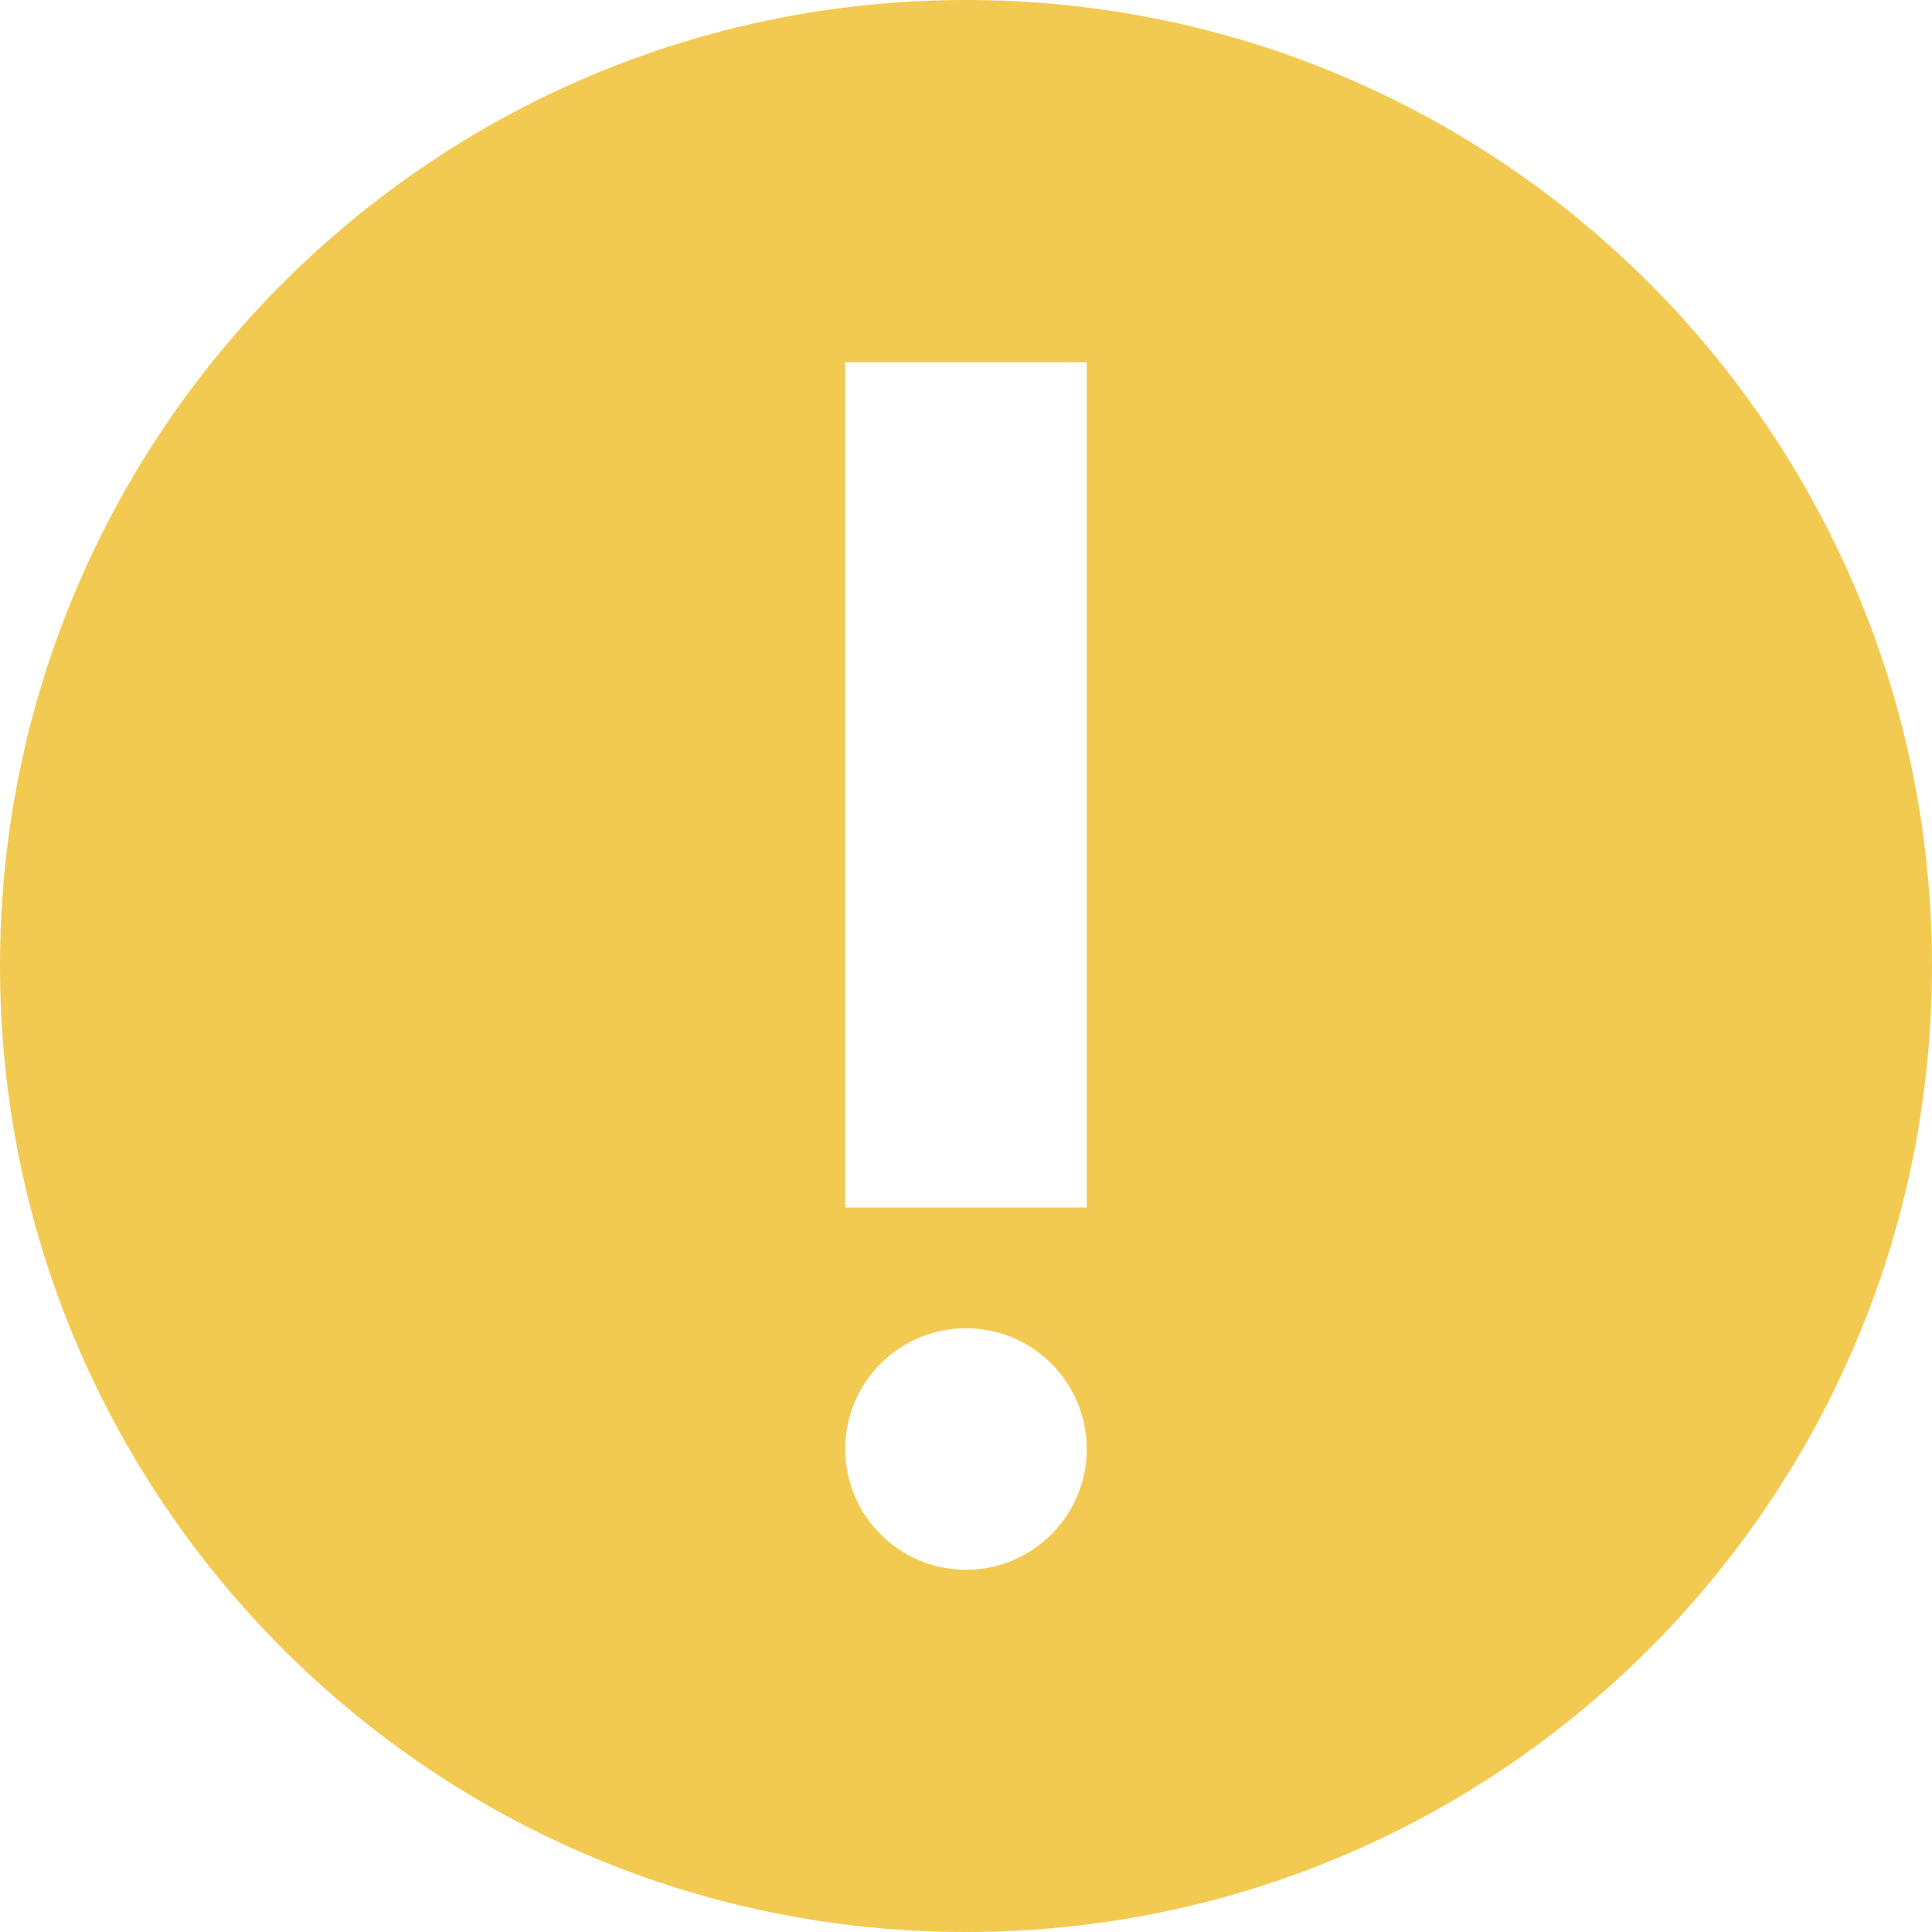
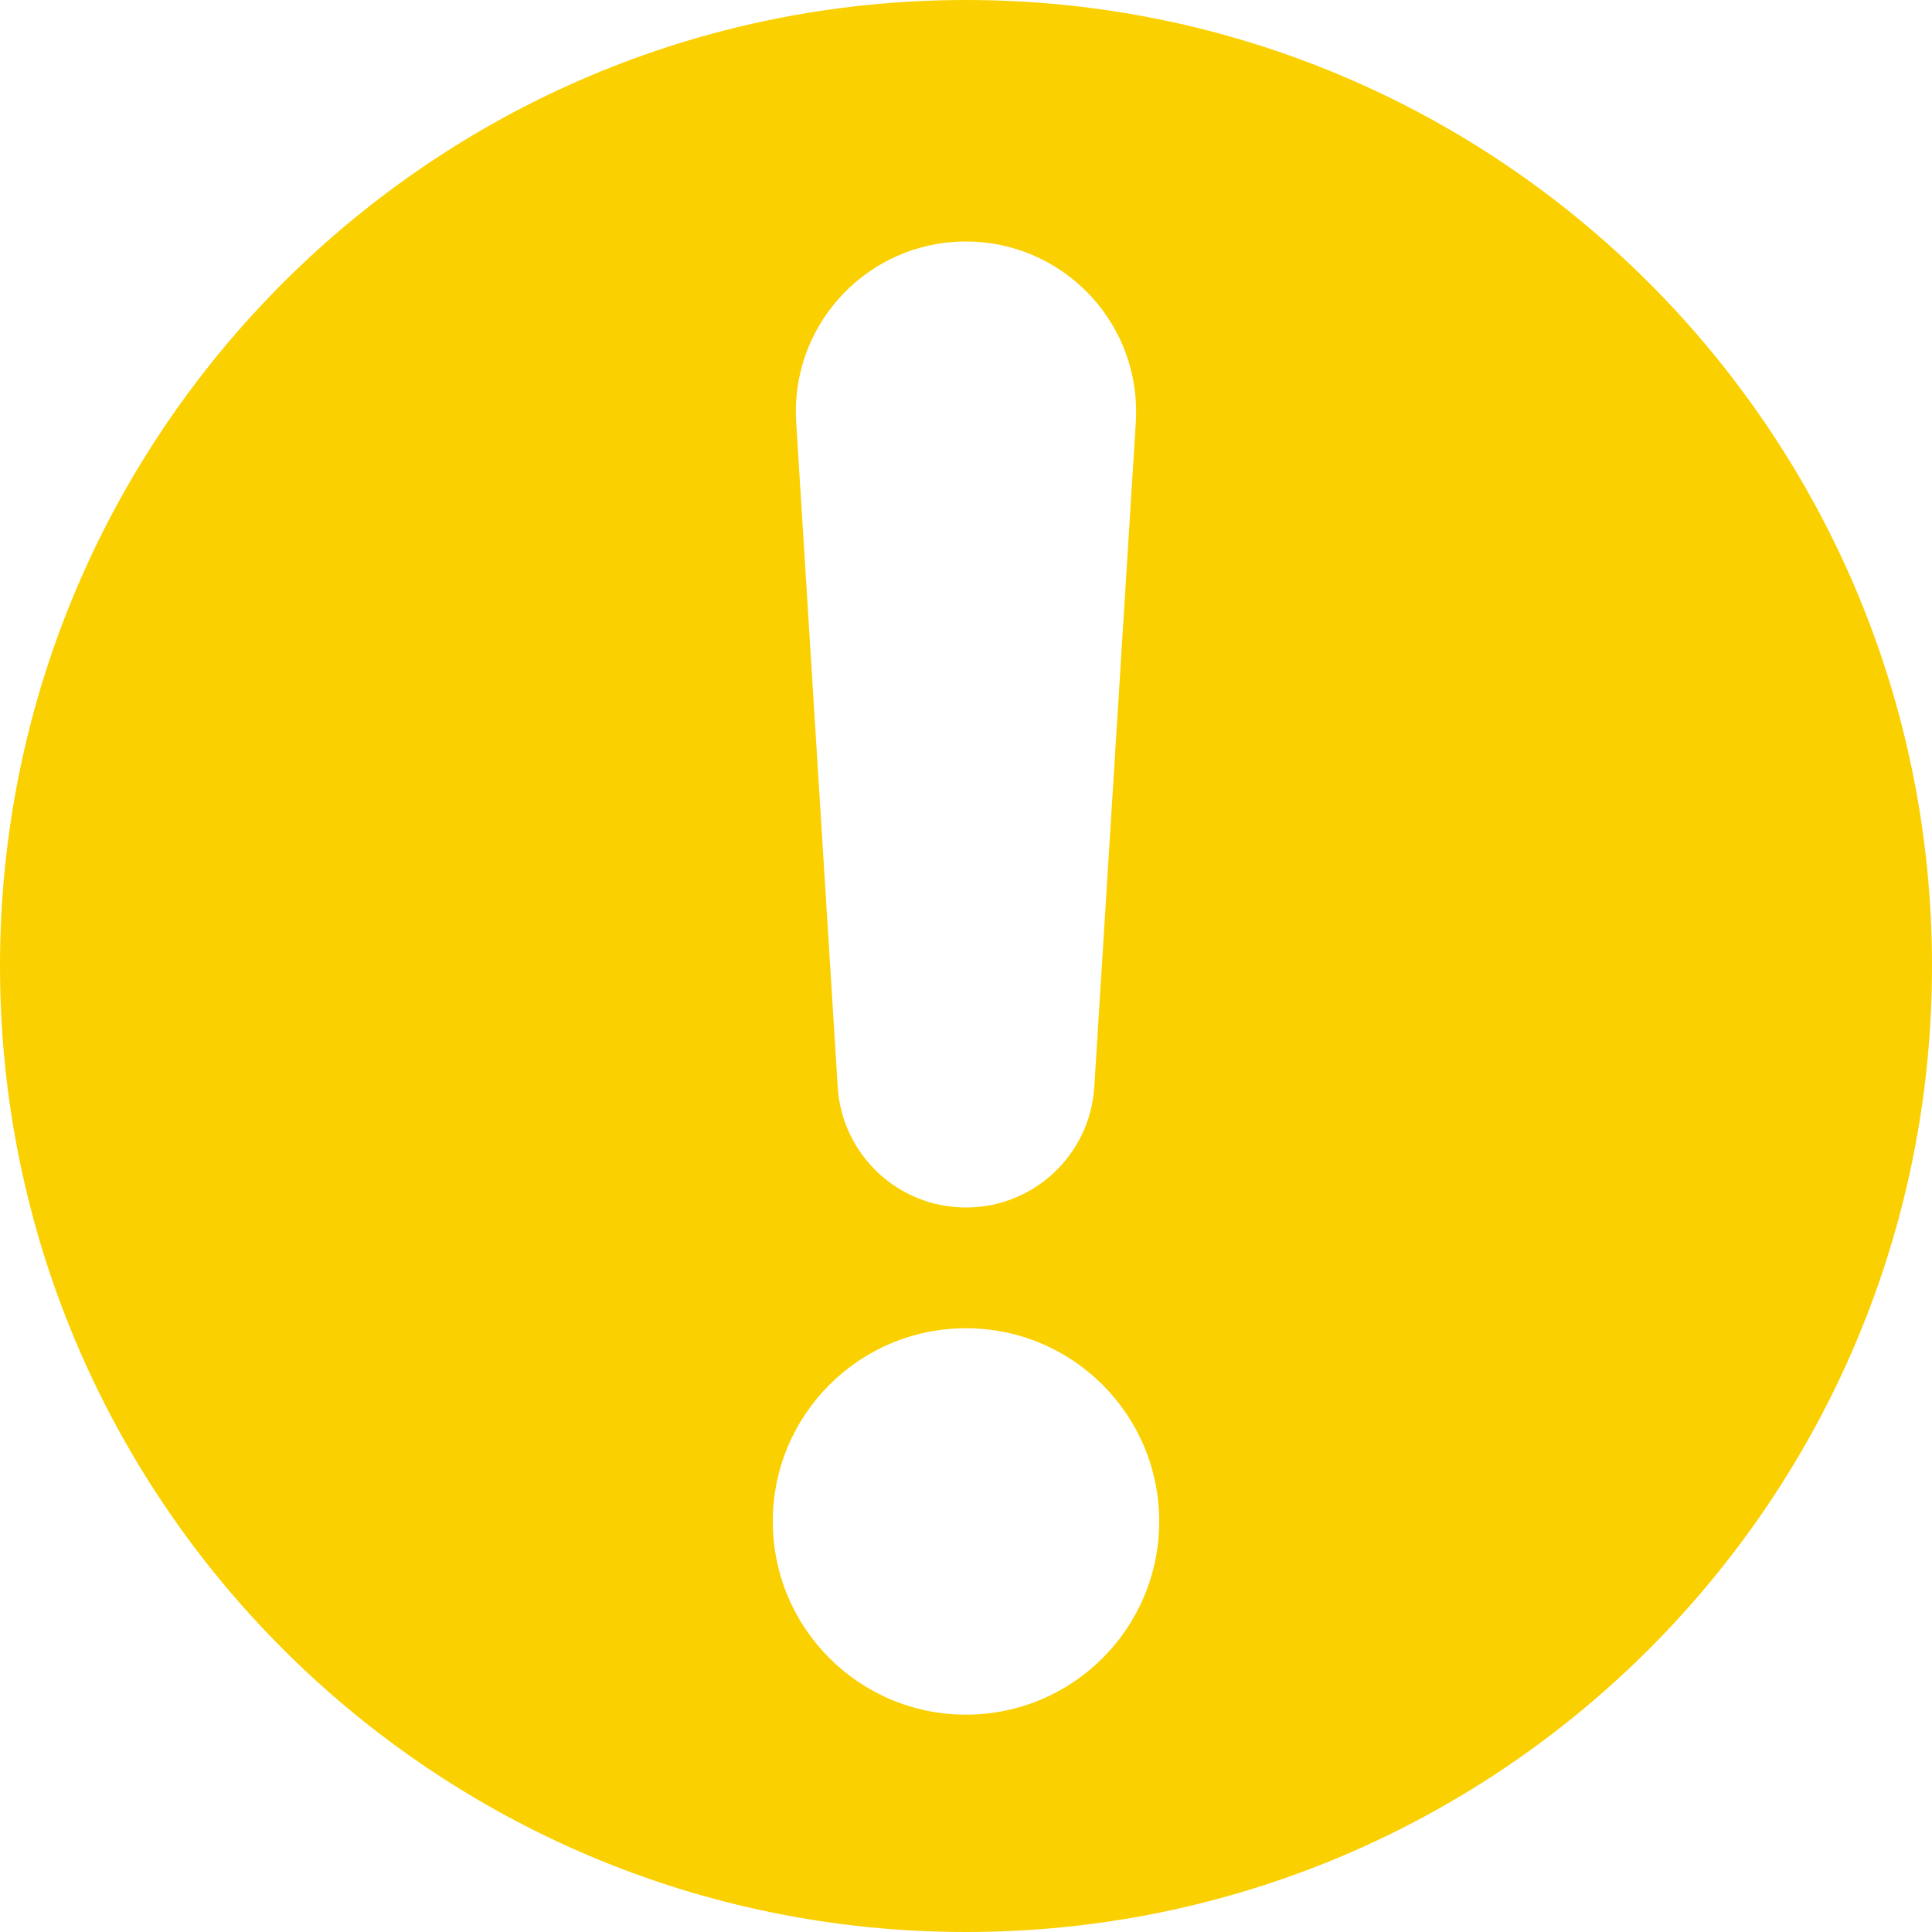
- <svg xmlns="http://www.w3.org/2000/svg" width="16px" height="16px" viewBox="0 0 16 16" version="1.1">
-   <g id="Style-Guide" stroke="none" stroke-width="1" fill="none" fill-rule="evenodd">
-     <g id="Styleguide" transform="translate(-232, -5257)" fill="#F3CA51">
-       <g id="Group-22" transform="translate(135, 5217)">
-         <g id="Group-21" transform="translate(0, 40)">
-           <g id="ico-/warning" transform="translate(97, 0)">
-             <path d="M8,0 C12.418,0 16,3.582 16,8 C16,12.418 12.418,16 8,16 C3.582,16 0,12.418 0,8 C0,3.582 3.582,0 8,0 Z M8,11 C7.448,11 7,11.448 7,12 C7,12.552 7.448,13 8,13 C8.552,13 9,12.552 9,12 C9,11.448 8.552,11 8,11 Z M9,3 L7,3 L7,10 L9,10 L9,3 Z" id="Combined-Shape" />
-           </g>
+ <svg xmlns="http://www.w3.org/2000/svg" width="20px" height="20px" viewBox="0 0 20 20" version="1.1">
+   <g id="🎨-Styleguide" stroke="none" stroke-width="1" fill="none" fill-rule="evenodd">
+     <g id="00-09-Styleguide" transform="translate(-591, -5373)" fill="#FAD000">
+       <g id="Group-17" transform="translate(87, 5281)">
+         <g id="Combined-Shape" transform="translate(504, 92)">
+           <path d="M10,0 C15.523,0 20,4.477 20,10 C20,15.523 15.523,20 10,20 C4.477,20 0,15.523 0,10 C0,4.477 4.477,0 10,0 Z M10,13.75 C8.895,13.75 8,14.645 8,15.75 C8,16.855 8.895,17.75 10,17.75 C11.105,17.75 12,16.855 12,15.75 C12,14.645 11.105,13.75 10,13.75 Z M10,2.5 C9.963,2.5 9.927,2.501 9.89,2.503 C8.919,2.564 8.181,3.4 8.242,4.371 L8.242,4.371 L8.672,11.252 C8.716,11.954 9.297,12.5 10,12.5 C10.703,12.5 11.284,11.954 11.328,11.252 L11.328,11.252 L11.758,4.371 C11.76,4.335 11.761,4.298 11.761,4.261 C11.761,3.289 10.973,2.5 10,2.5 Z" />
        </g>
      </g>
    </g>
  </g>
</svg>
